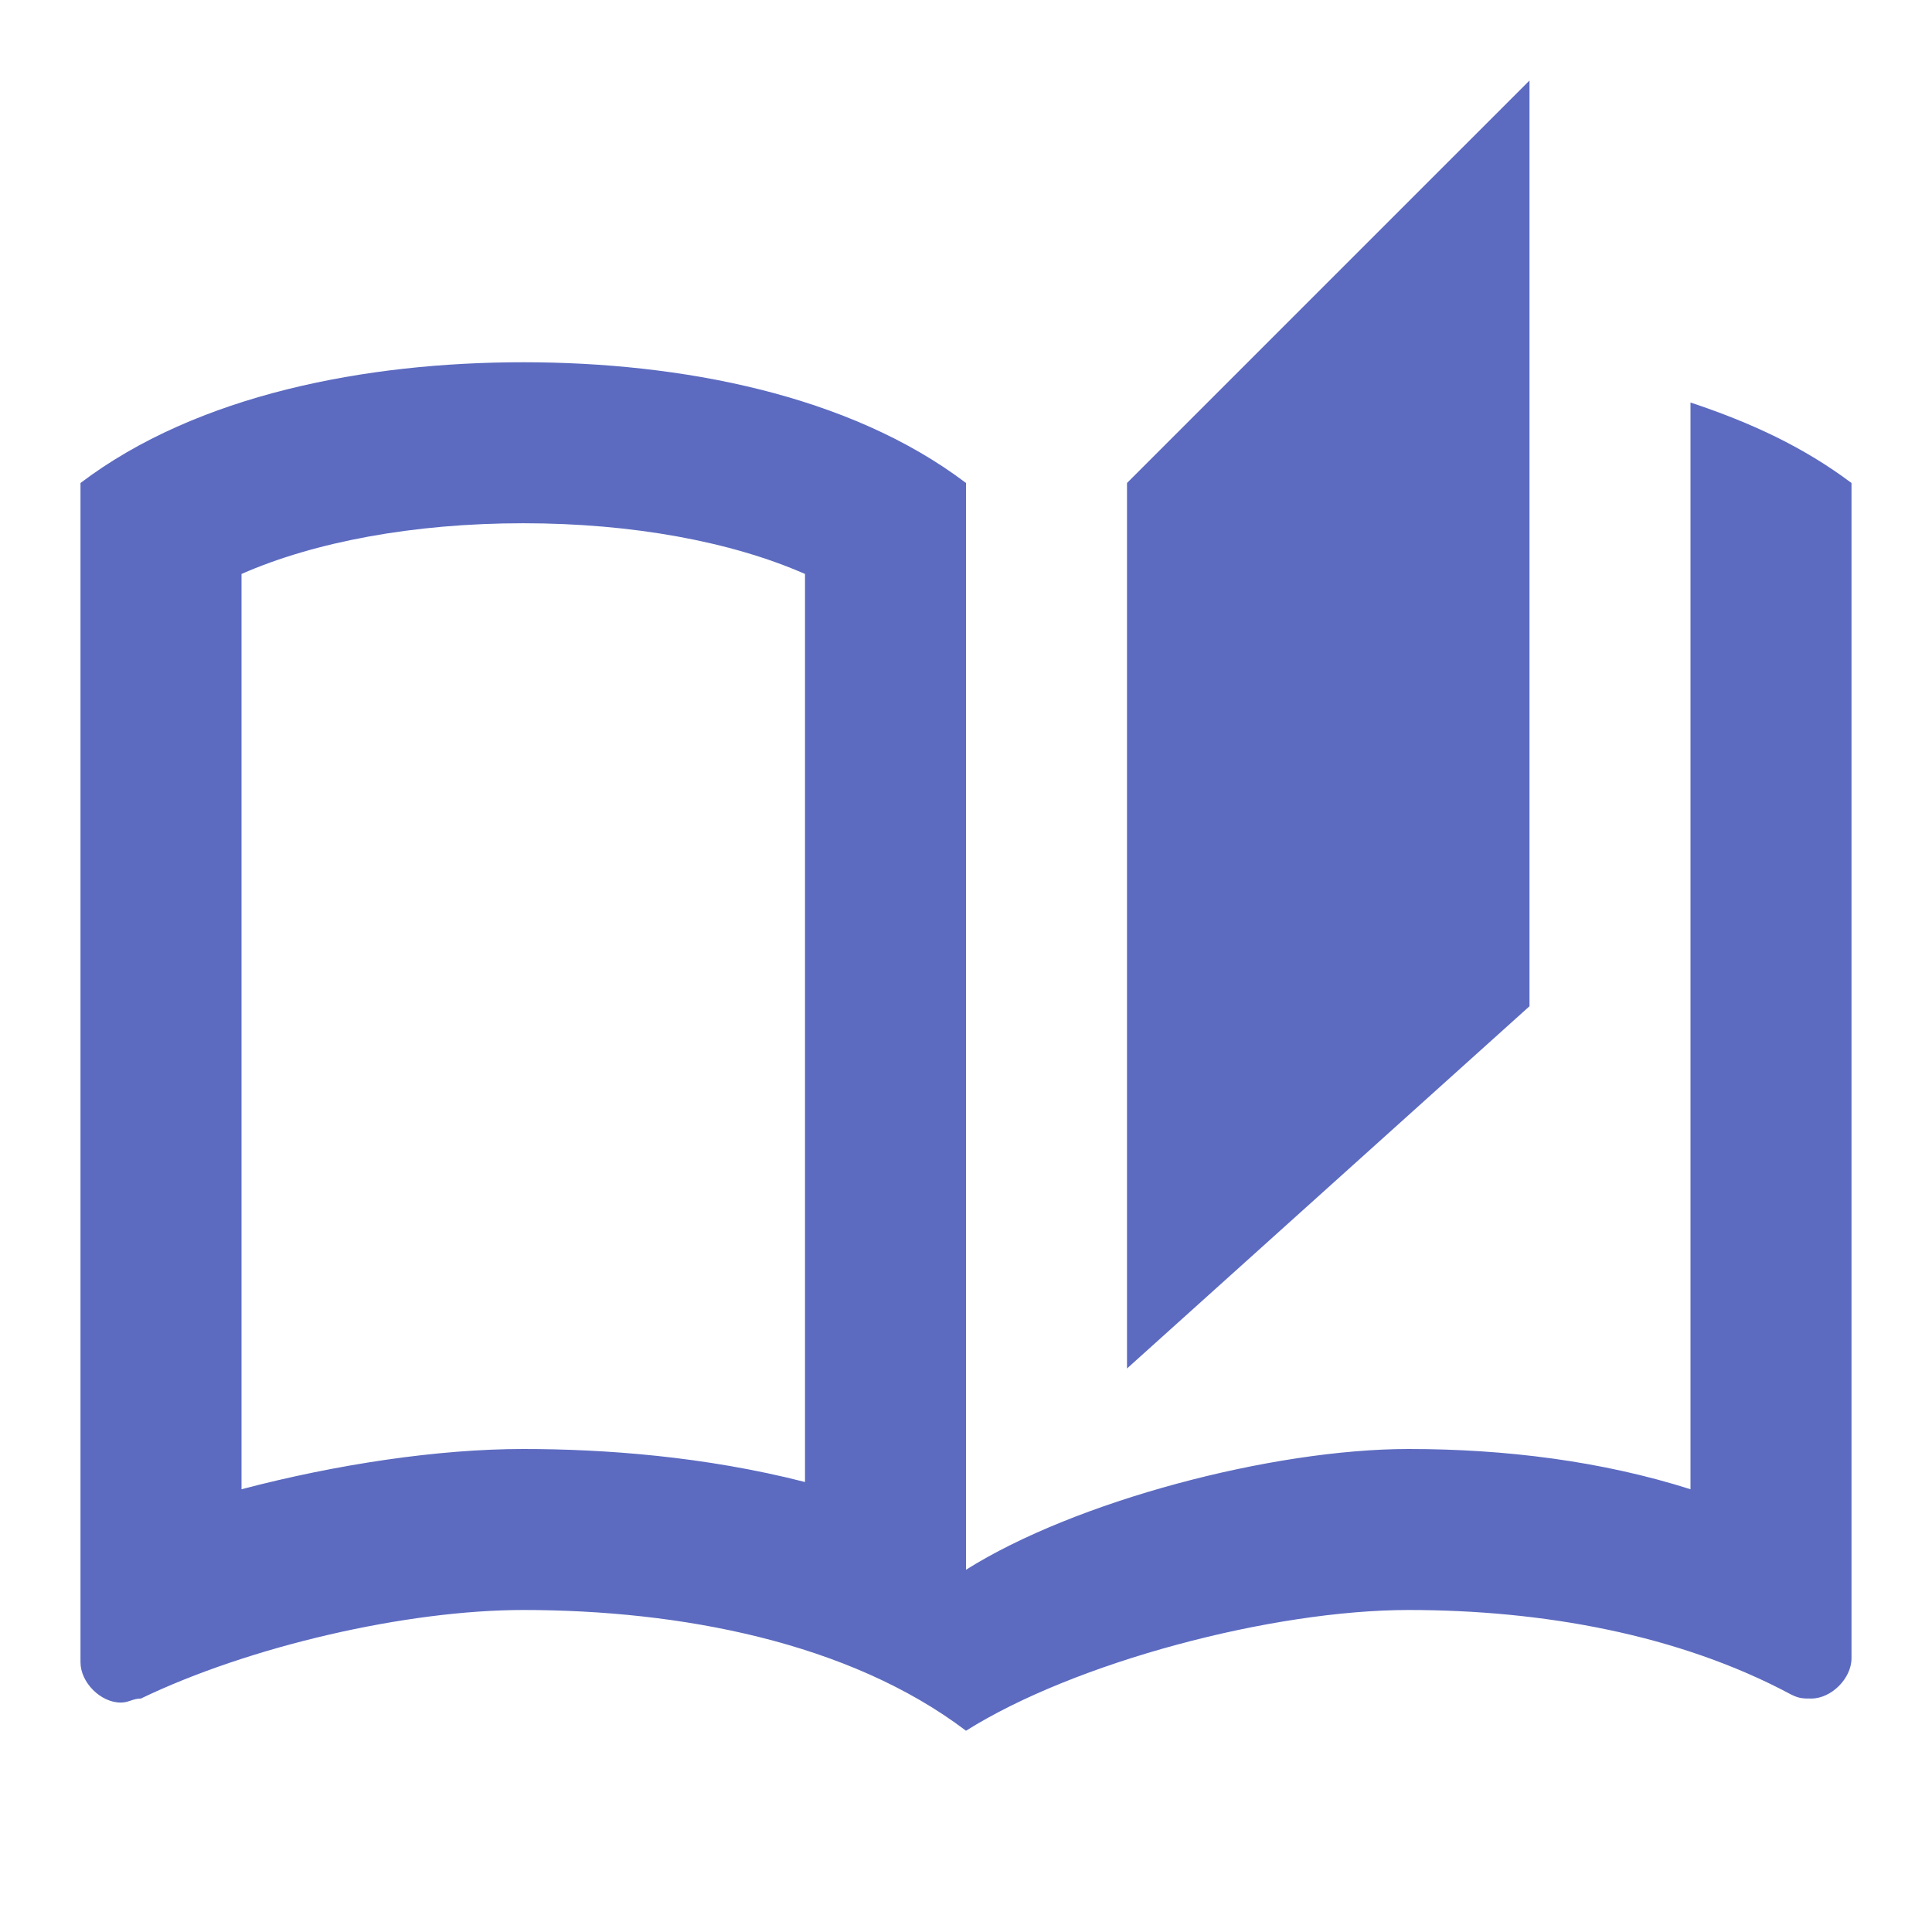
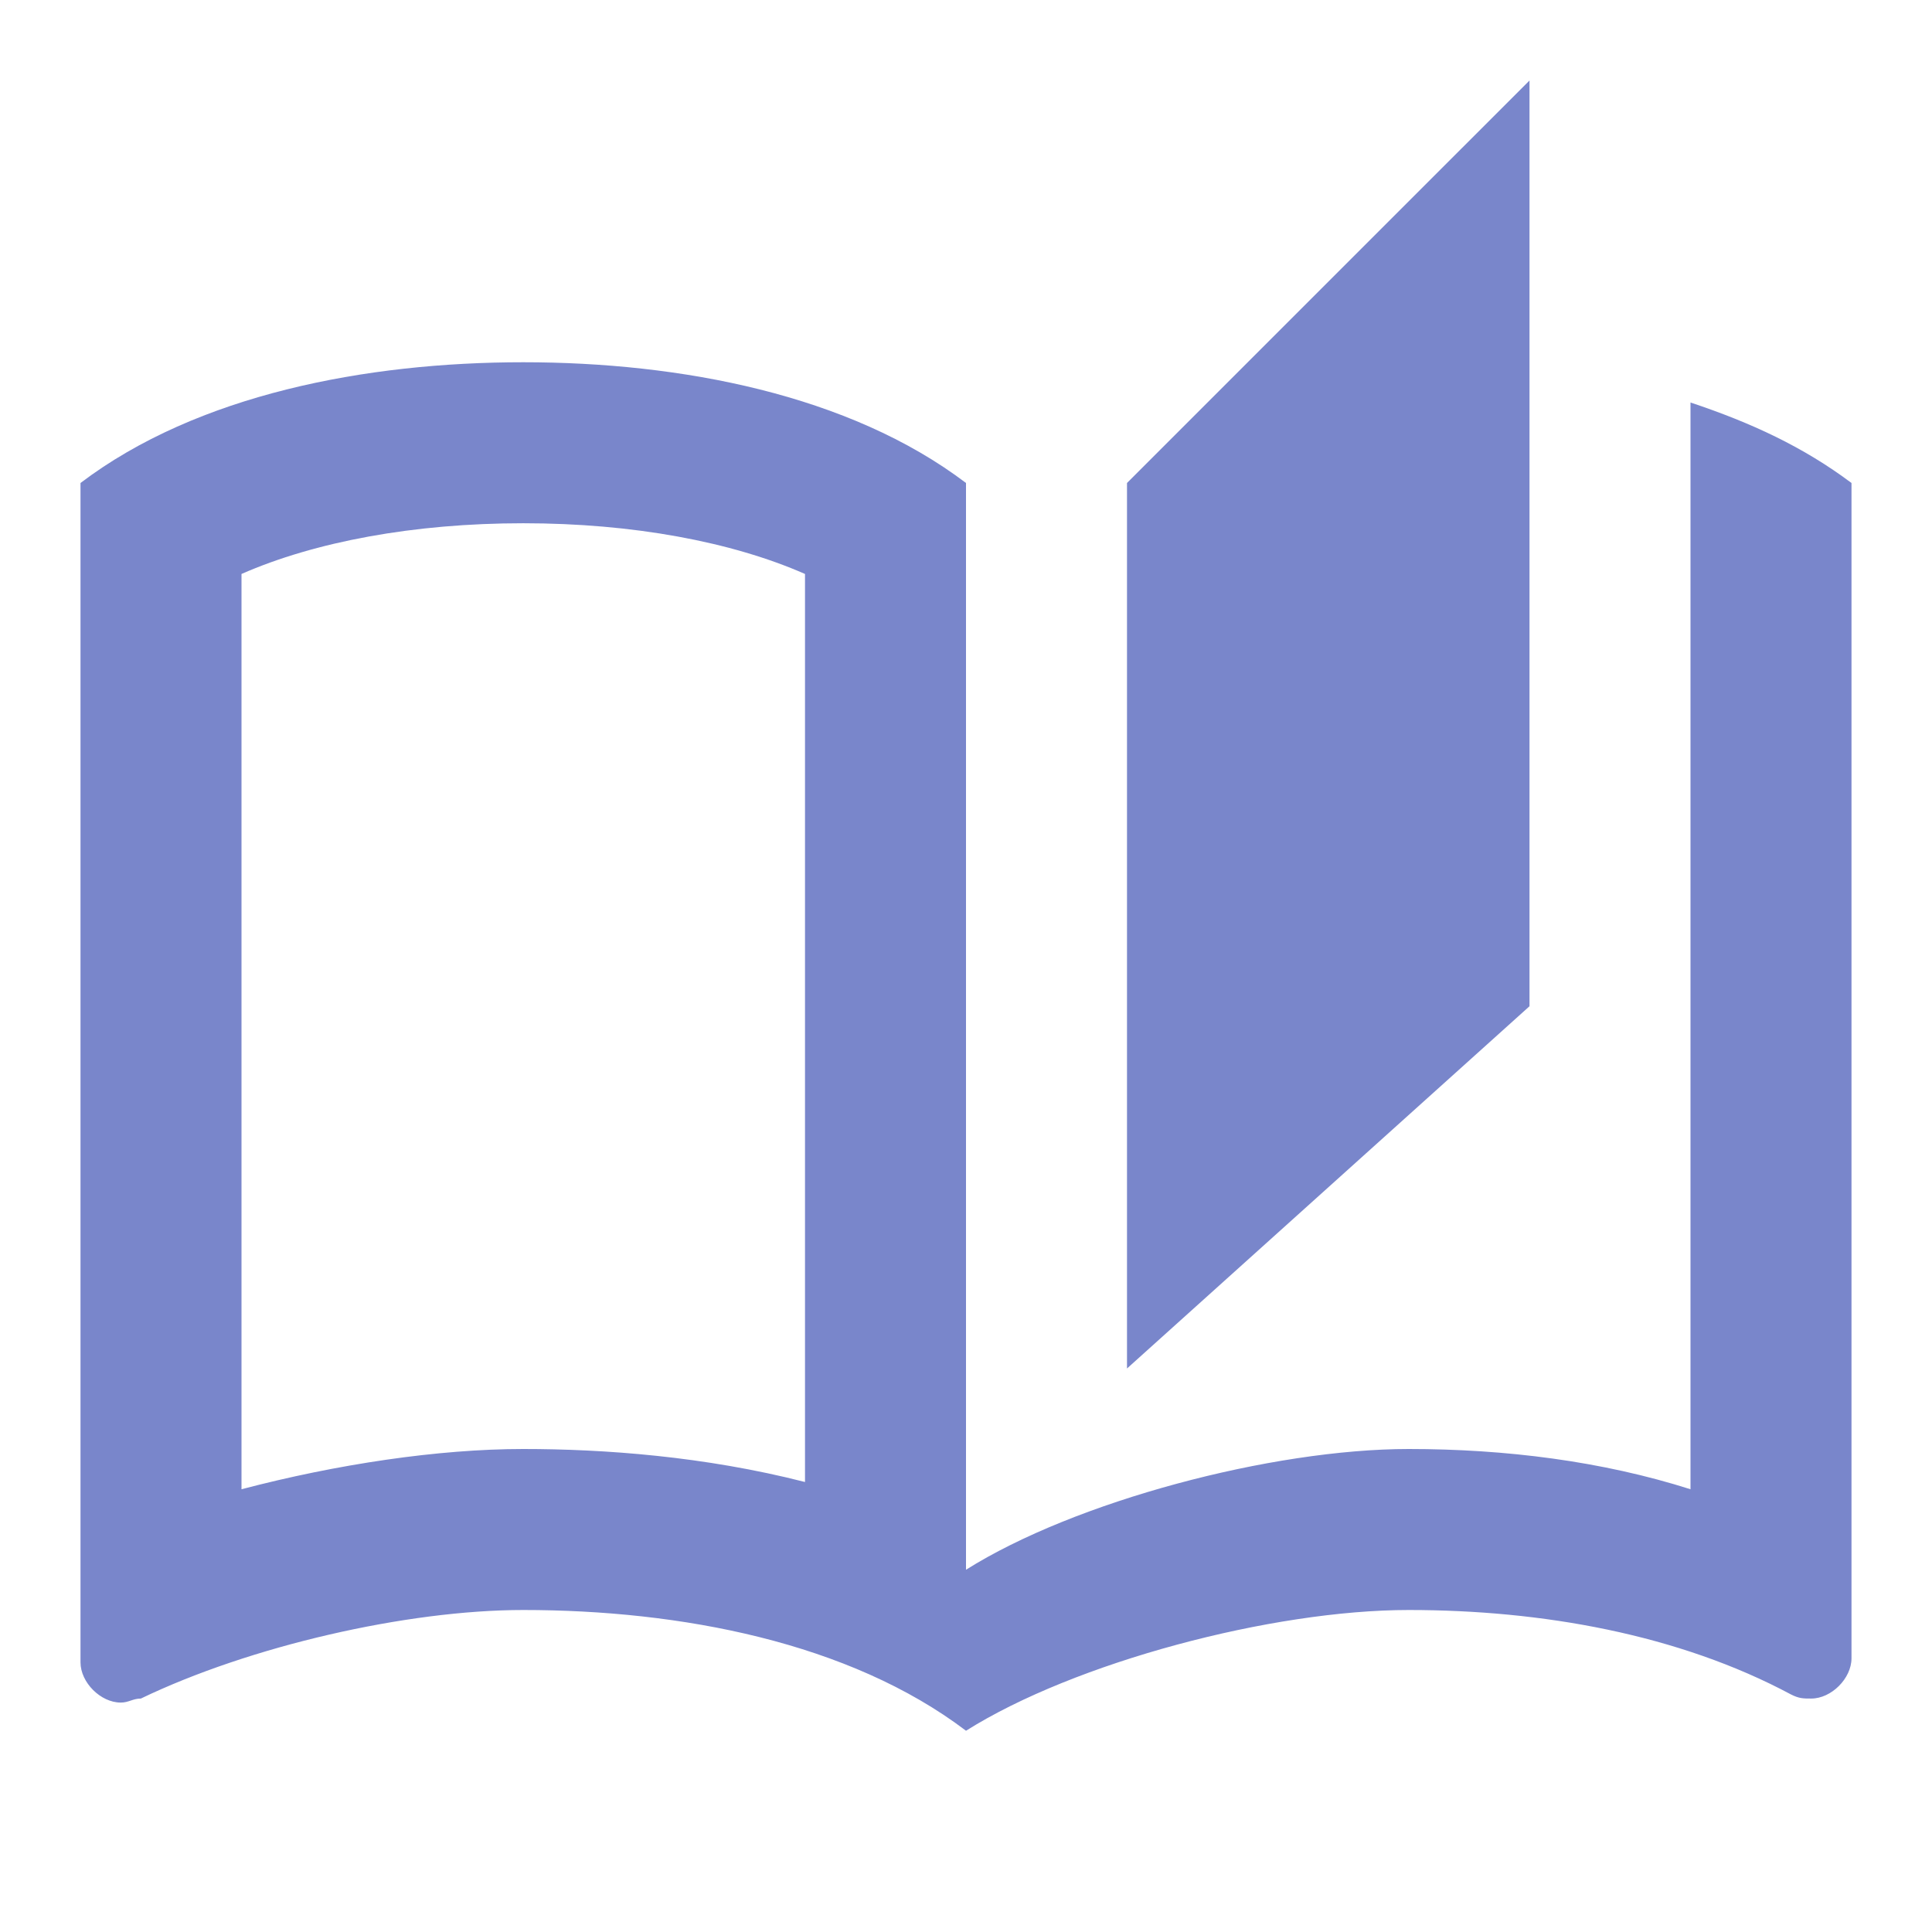
- <svg xmlns="http://www.w3.org/2000/svg" width="24" height="24" fill="#5c6bc0" viewBox="0 0 24 24">
+ <svg xmlns="http://www.w3.org/2000/svg" width="24" height="24" fill="#7986cb" viewBox="0 0 24 24">
  <path d="m19 1-5 5v11l5-4.5zm2 4v13.5c-1.1-.35-2.3-.5-3.5-.5-1.7 0-4.15.65-5.5 1.5V6c-1.45-1.1-3.55-1.5-5.5-1.5S2.45 4.9 1 6v14.65c0 .25.25.5.5.5.1 0 .15-.05.25-.05C3.1 20.45 5.05 20 6.5 20c1.95 0 4.05.4 5.5 1.5 1.35-.85 3.8-1.5 5.5-1.5 1.65 0 3.35.3 4.75 1.05.1.05.15.05.25.05.25 0 .5-.25.5-.5V6c-.6-.45-1.25-.75-2-1M10 18.41C8.75 18.09 7.5 18 6.5 18c-1.06 0-2.32.19-3.5.5V7.13c.91-.4 2.14-.63 3.5-.63s2.59.23 3.5.63z" />
</svg>
